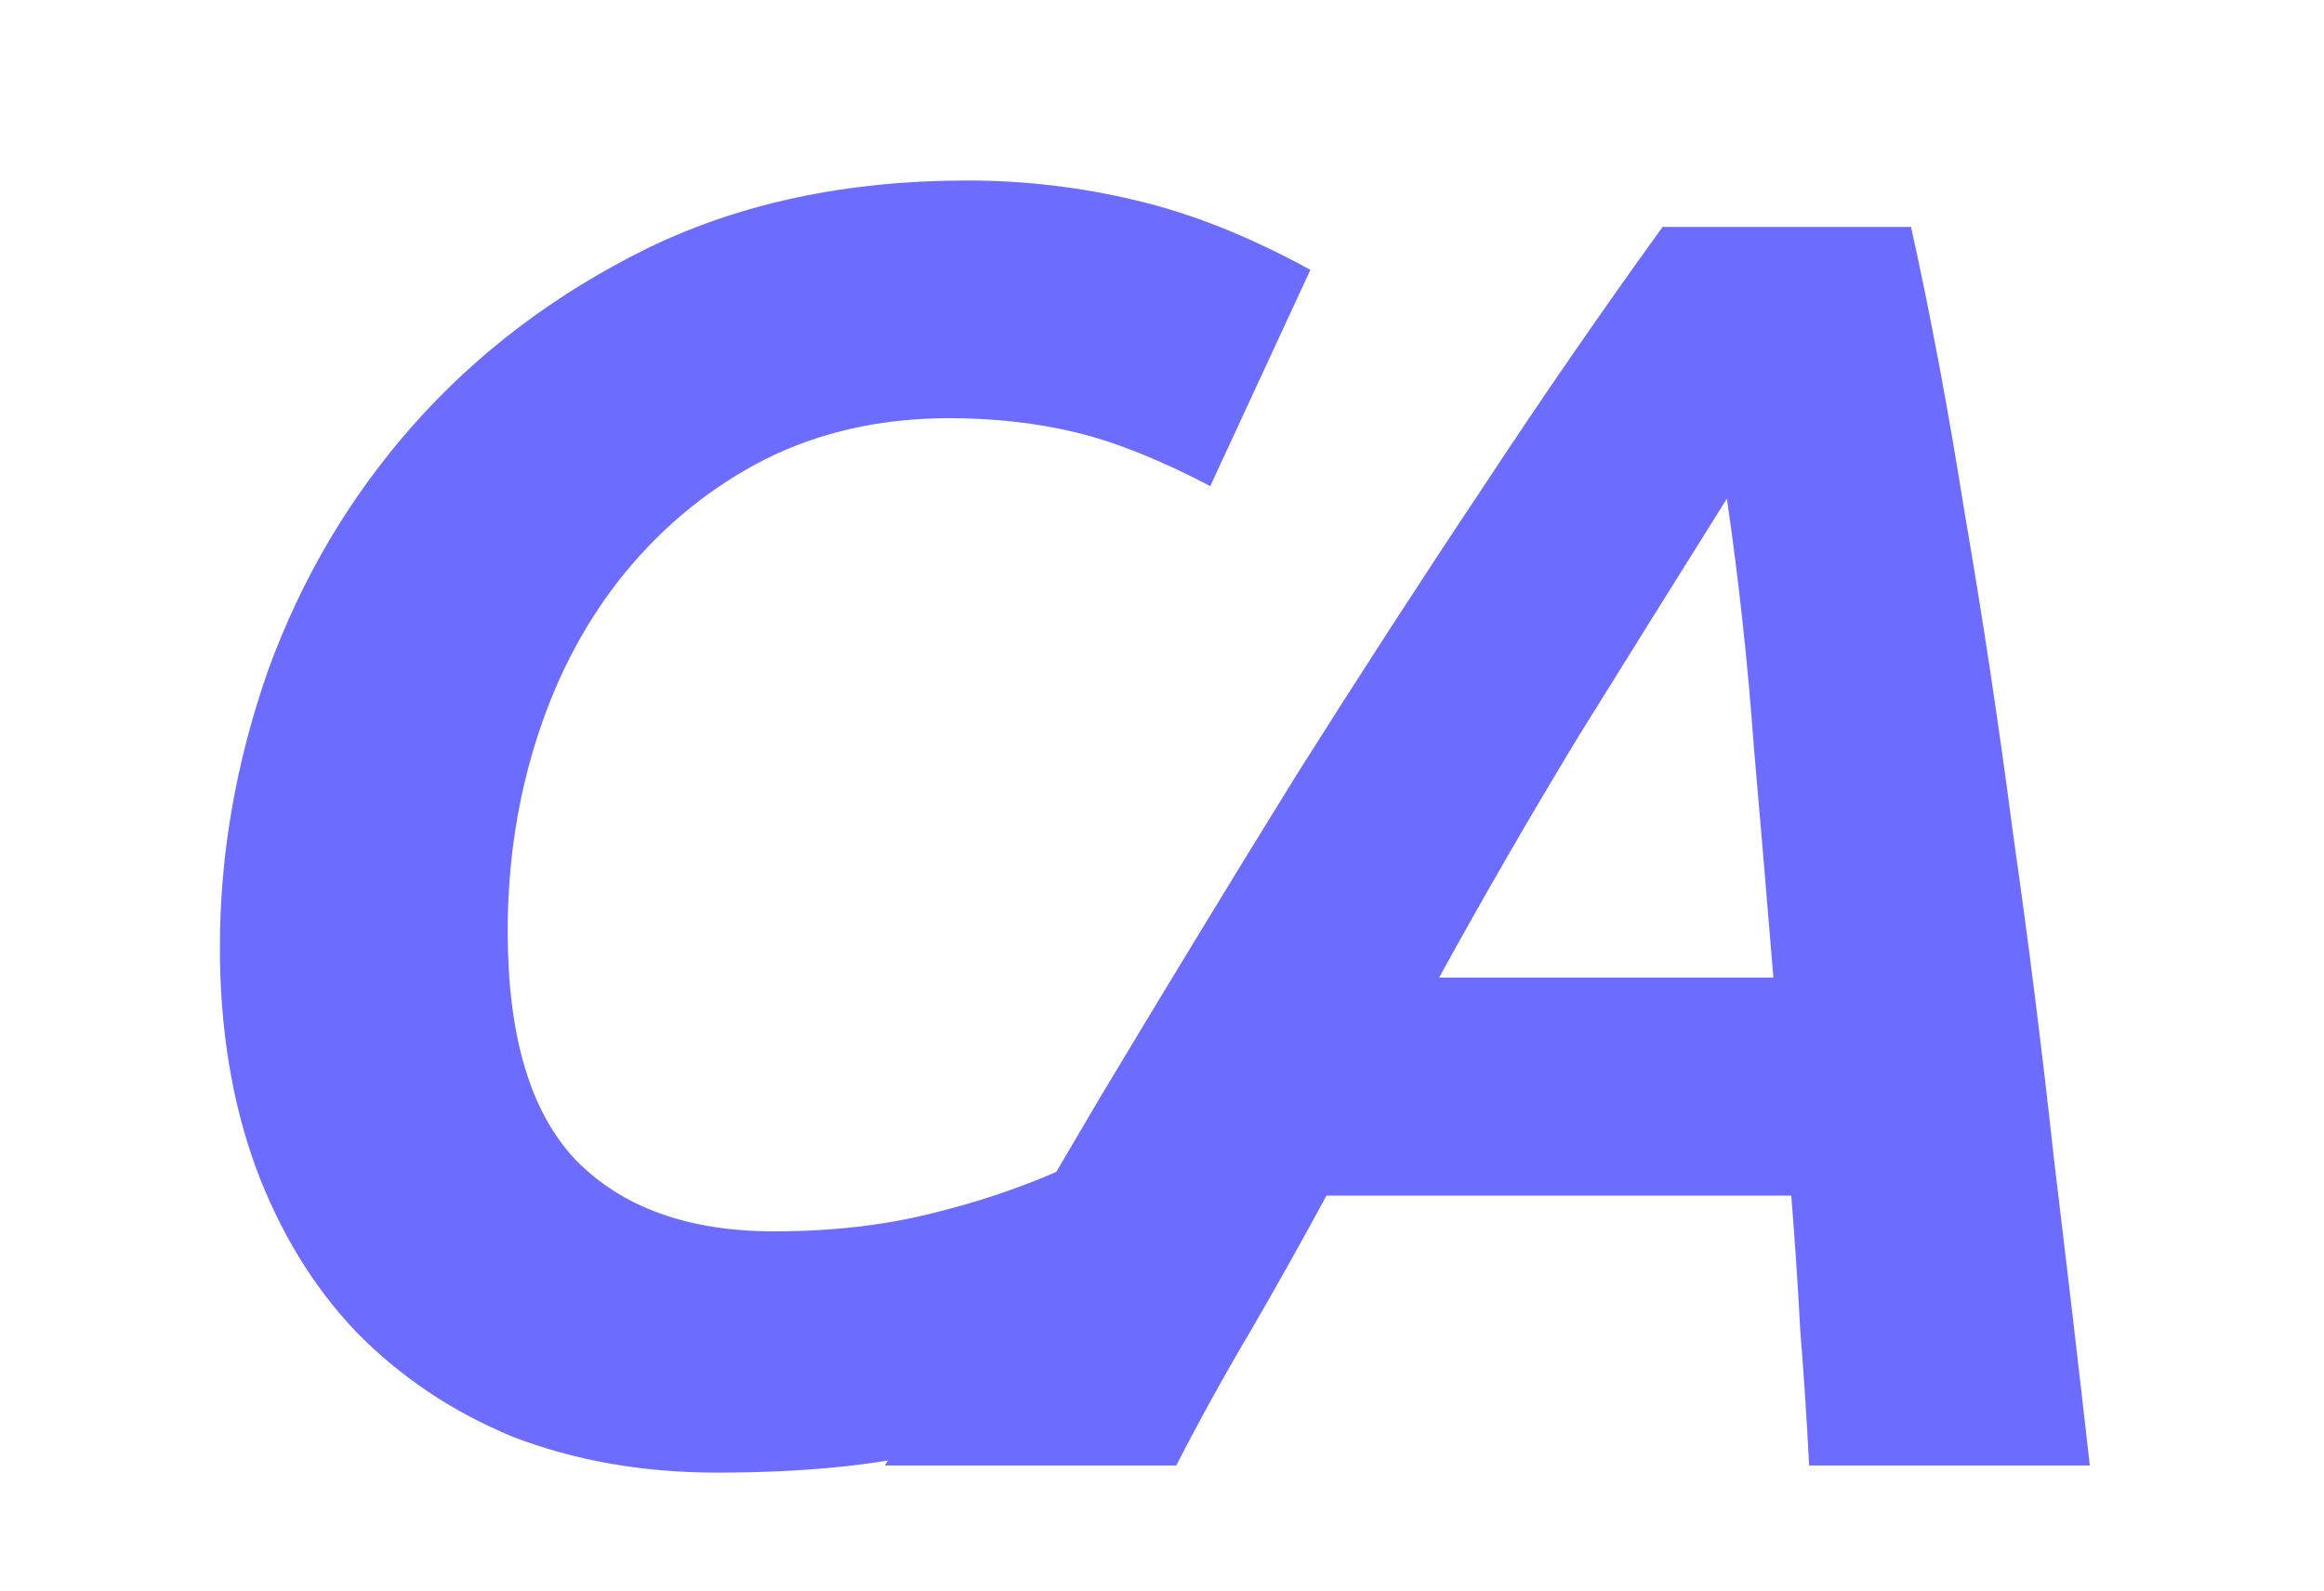
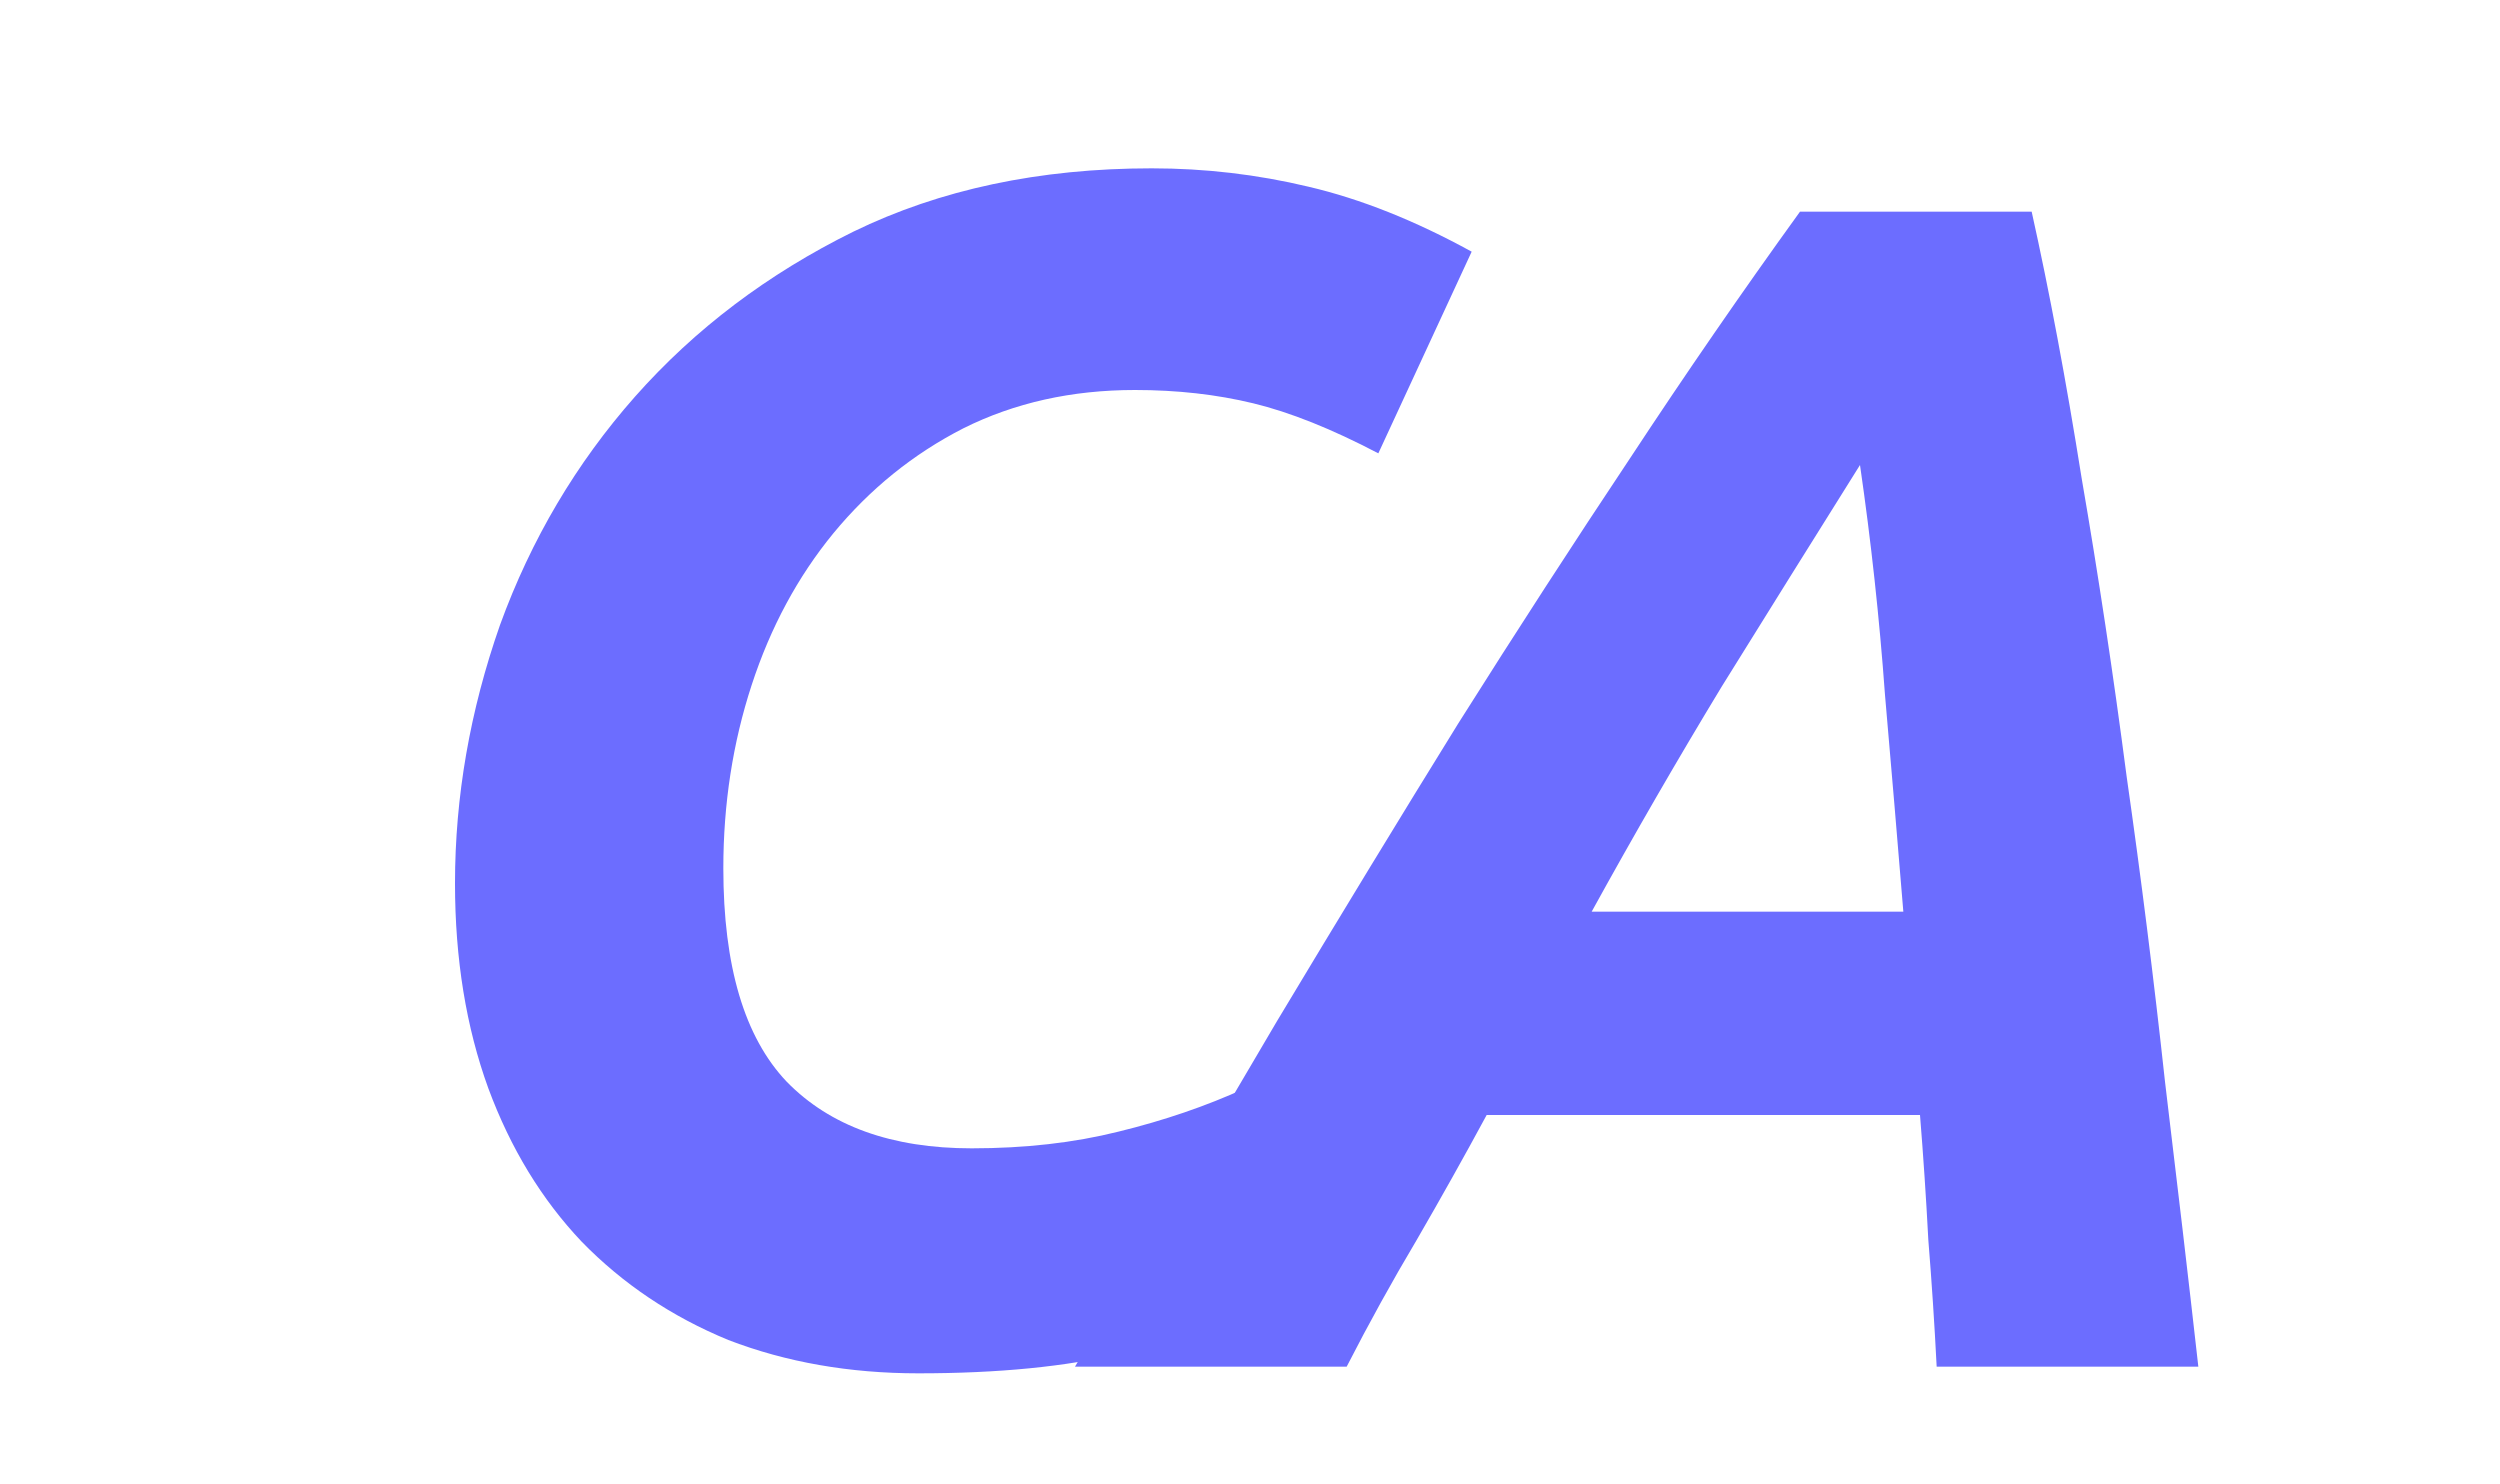
- <svg xmlns="http://www.w3.org/2000/svg" width="130" height="89" viewBox="0 0 130 89" fill="none">
+ <svg xmlns="http://www.w3.org/2000/svg" width="150" height="89" viewBox="0 0 120 89" fill="none">
  <path d="M101.2 82C101.067 79.4 100.9 76.867 100.7 74.4C100.567 71.867 100.4 69.367 100.2 66.9H74.2C72.867 69.367 71.467 71.867 70 74.4C68.533 76.867 67.133 79.4 65.8 82H49.5C53.833 74.533 57.867 67.633 61.6 61.3C65.4 54.967 69.033 49 72.5 43.4C76.033 37.8 79.467 32.5 82.8 27.5C86.133 22.433 89.533 17.5 93 12.7H106.9C107.967 17.5 108.967 22.833 109.9 28.7C110.9 34.5 111.8 40.467 112.6 46.6C113.467 52.667 114.233 58.767 114.9 64.9C115.633 70.967 116.3 76.667 116.9 82H101.2ZM96.6 27.9C93.8 32.367 91.033 36.8 88.3 41.2C85.633 45.6 83.033 50.1 80.5 54.7H99.2C98.867 50.633 98.5 46.3 98.1 41.7C97.767 37.1 97.267 32.5 96.6 27.9Z" fill="#6C6DFF" />
  <path d="M61.4 78C58.667 79.333 55.633 80.4 52.3 81.2C48.967 82 44.9 82.4 40.1 82.4C35.967 82.4 32.167 81.733 28.7 80.4C25.3 79 22.367 77.033 19.9 74.5C17.5 71.967 15.633 68.9 14.3 65.3C12.967 61.633 12.3 57.533 12.3 53C12.3 47.8 13.2 42.633 15 37.5C16.867 32.367 19.567 27.8 23.1 23.8C26.7 19.733 31.067 16.433 36.2 13.9C41.4 11.367 47.367 10.1 54.1 10.1C57.3 10.1 60.433 10.467 63.5 11.2C66.633 11.933 69.9 13.233 73.3 15.1L67.7 27.2C64.9 25.733 62.4 24.733 60.2 24.2C58 23.667 55.633 23.4 53.1 23.4C49.3 23.4 45.867 24.167 42.8 25.7C39.8 27.233 37.2 29.333 35 32C32.867 34.6 31.233 37.633 30.1 41.1C28.967 44.567 28.4 48.233 28.4 52.1C28.4 57.967 29.667 62.233 32.2 64.9C34.8 67.567 38.5 68.9 43.3 68.9C46.5 68.9 49.433 68.567 52.1 67.9C54.833 67.233 57.367 66.367 59.7 65.3L61.4 78Z" fill="#6C6DFF" />
</svg>
